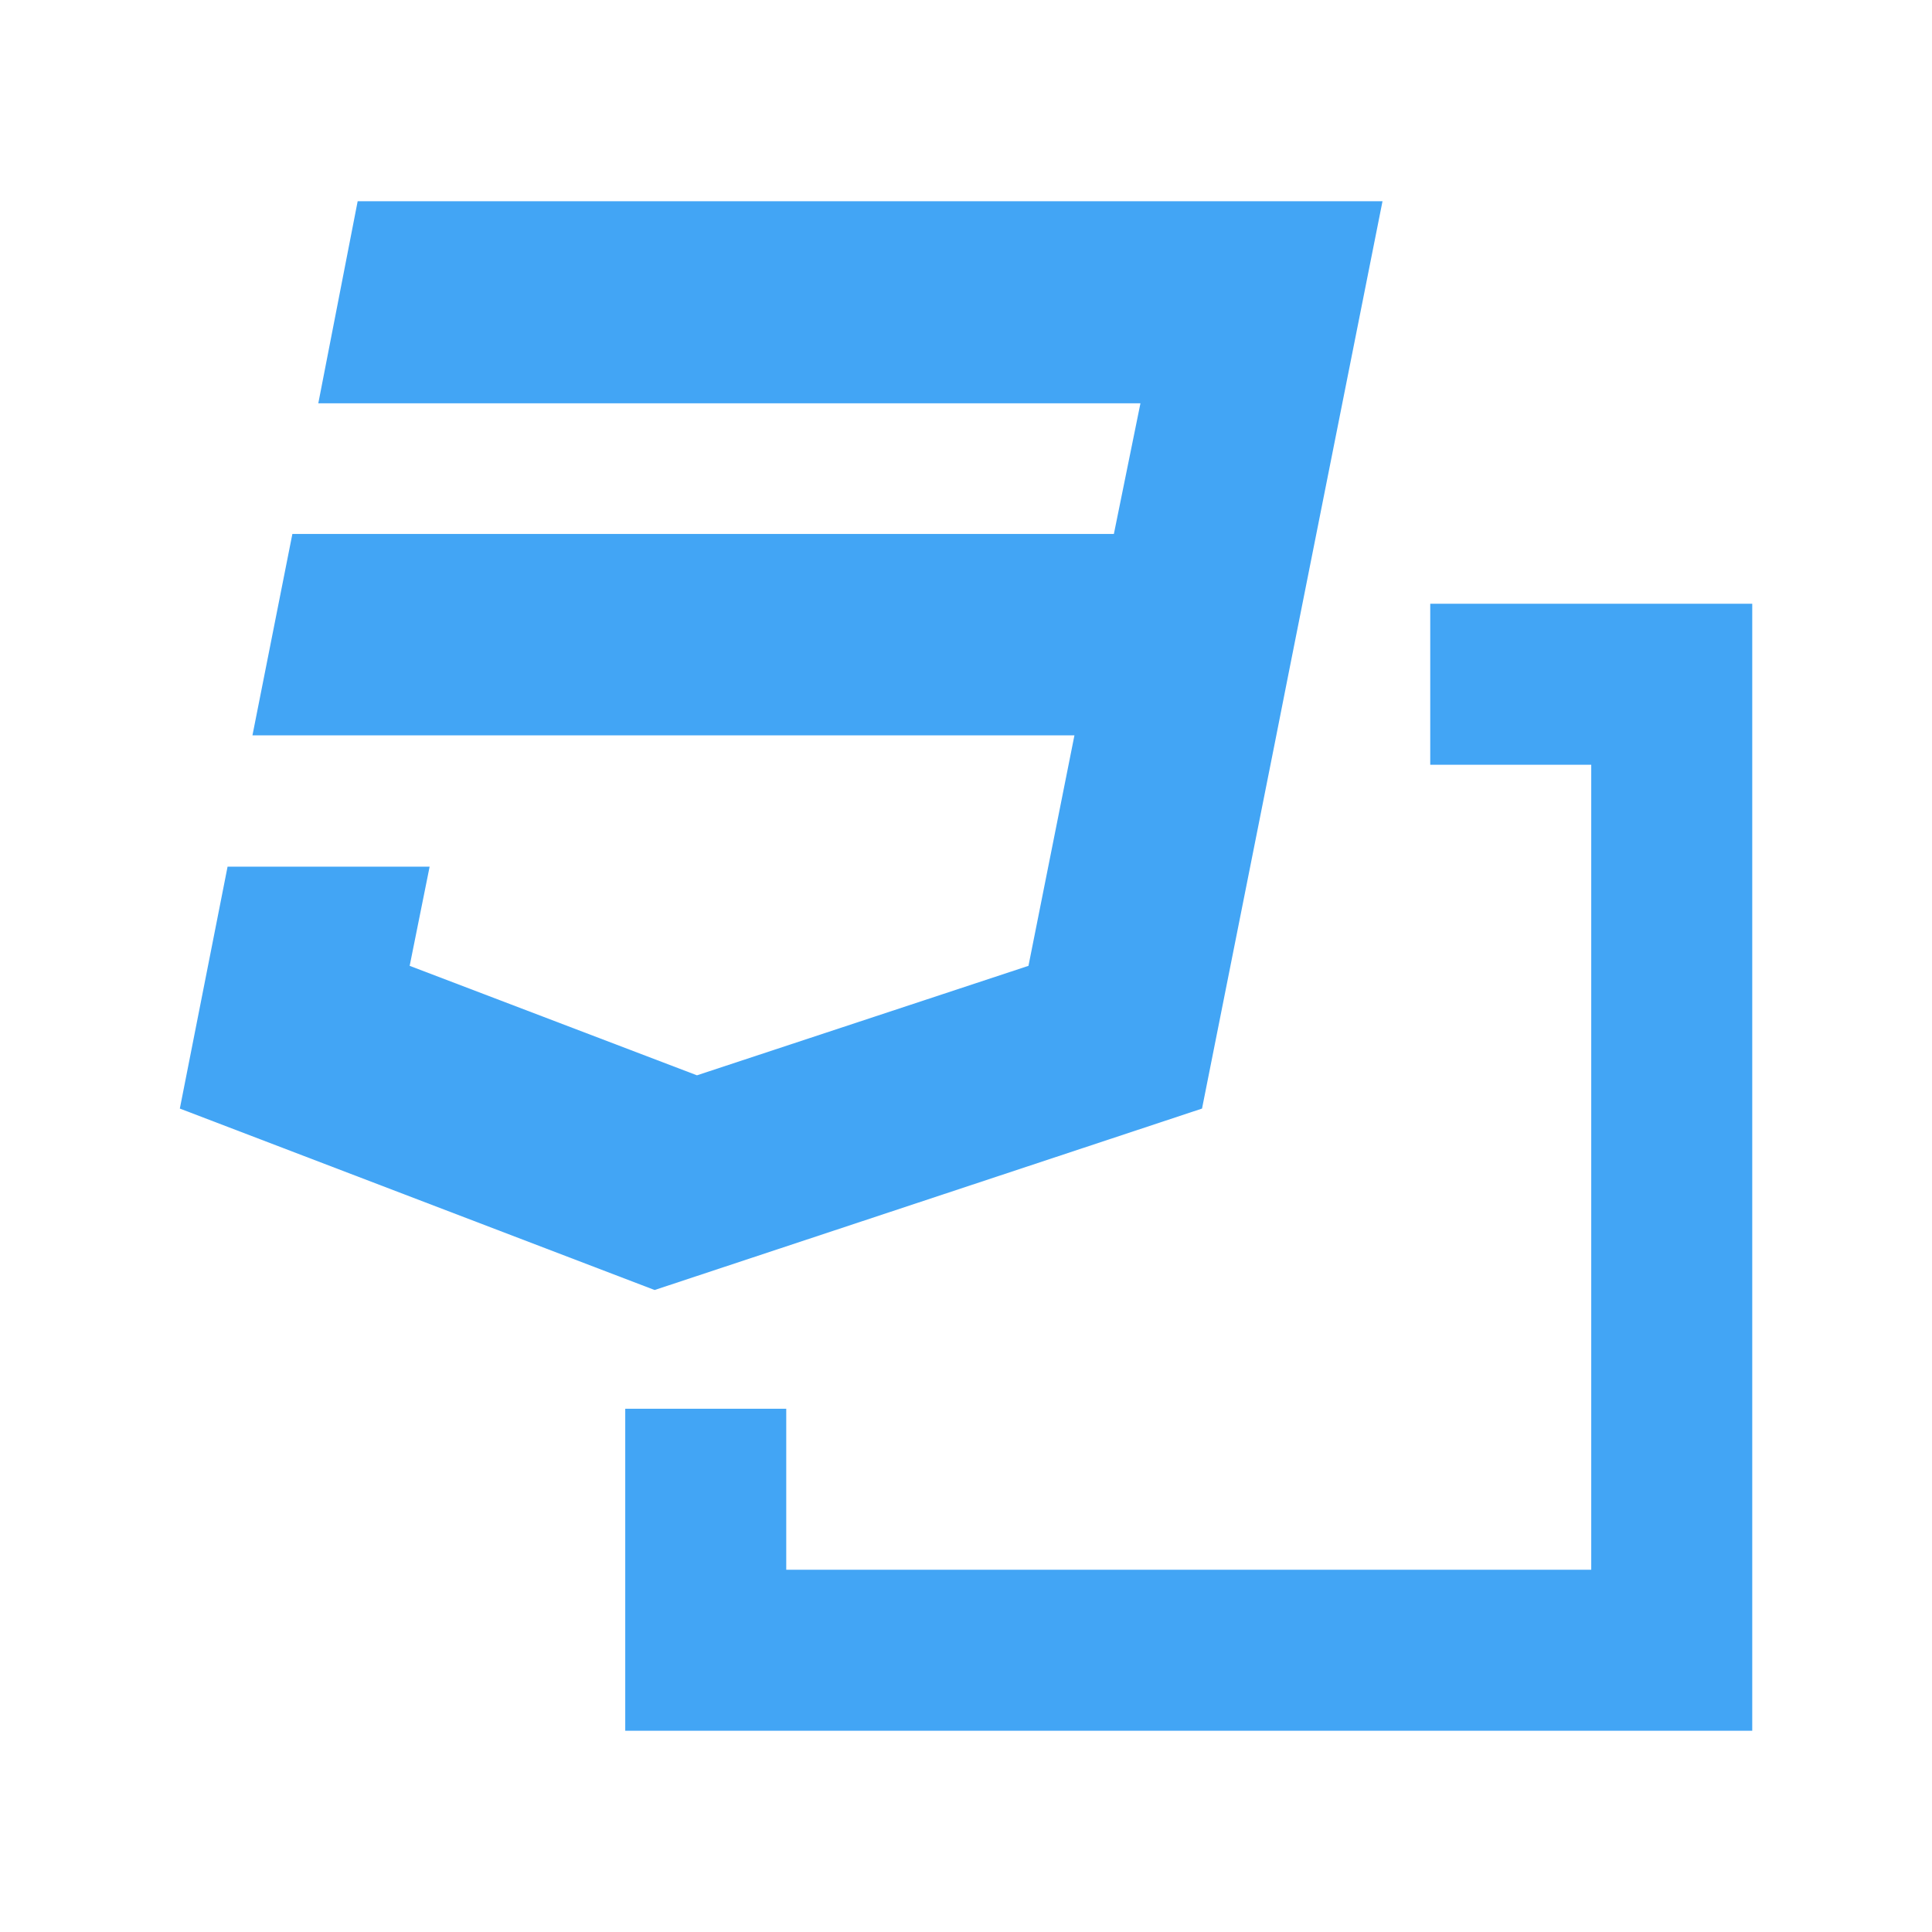
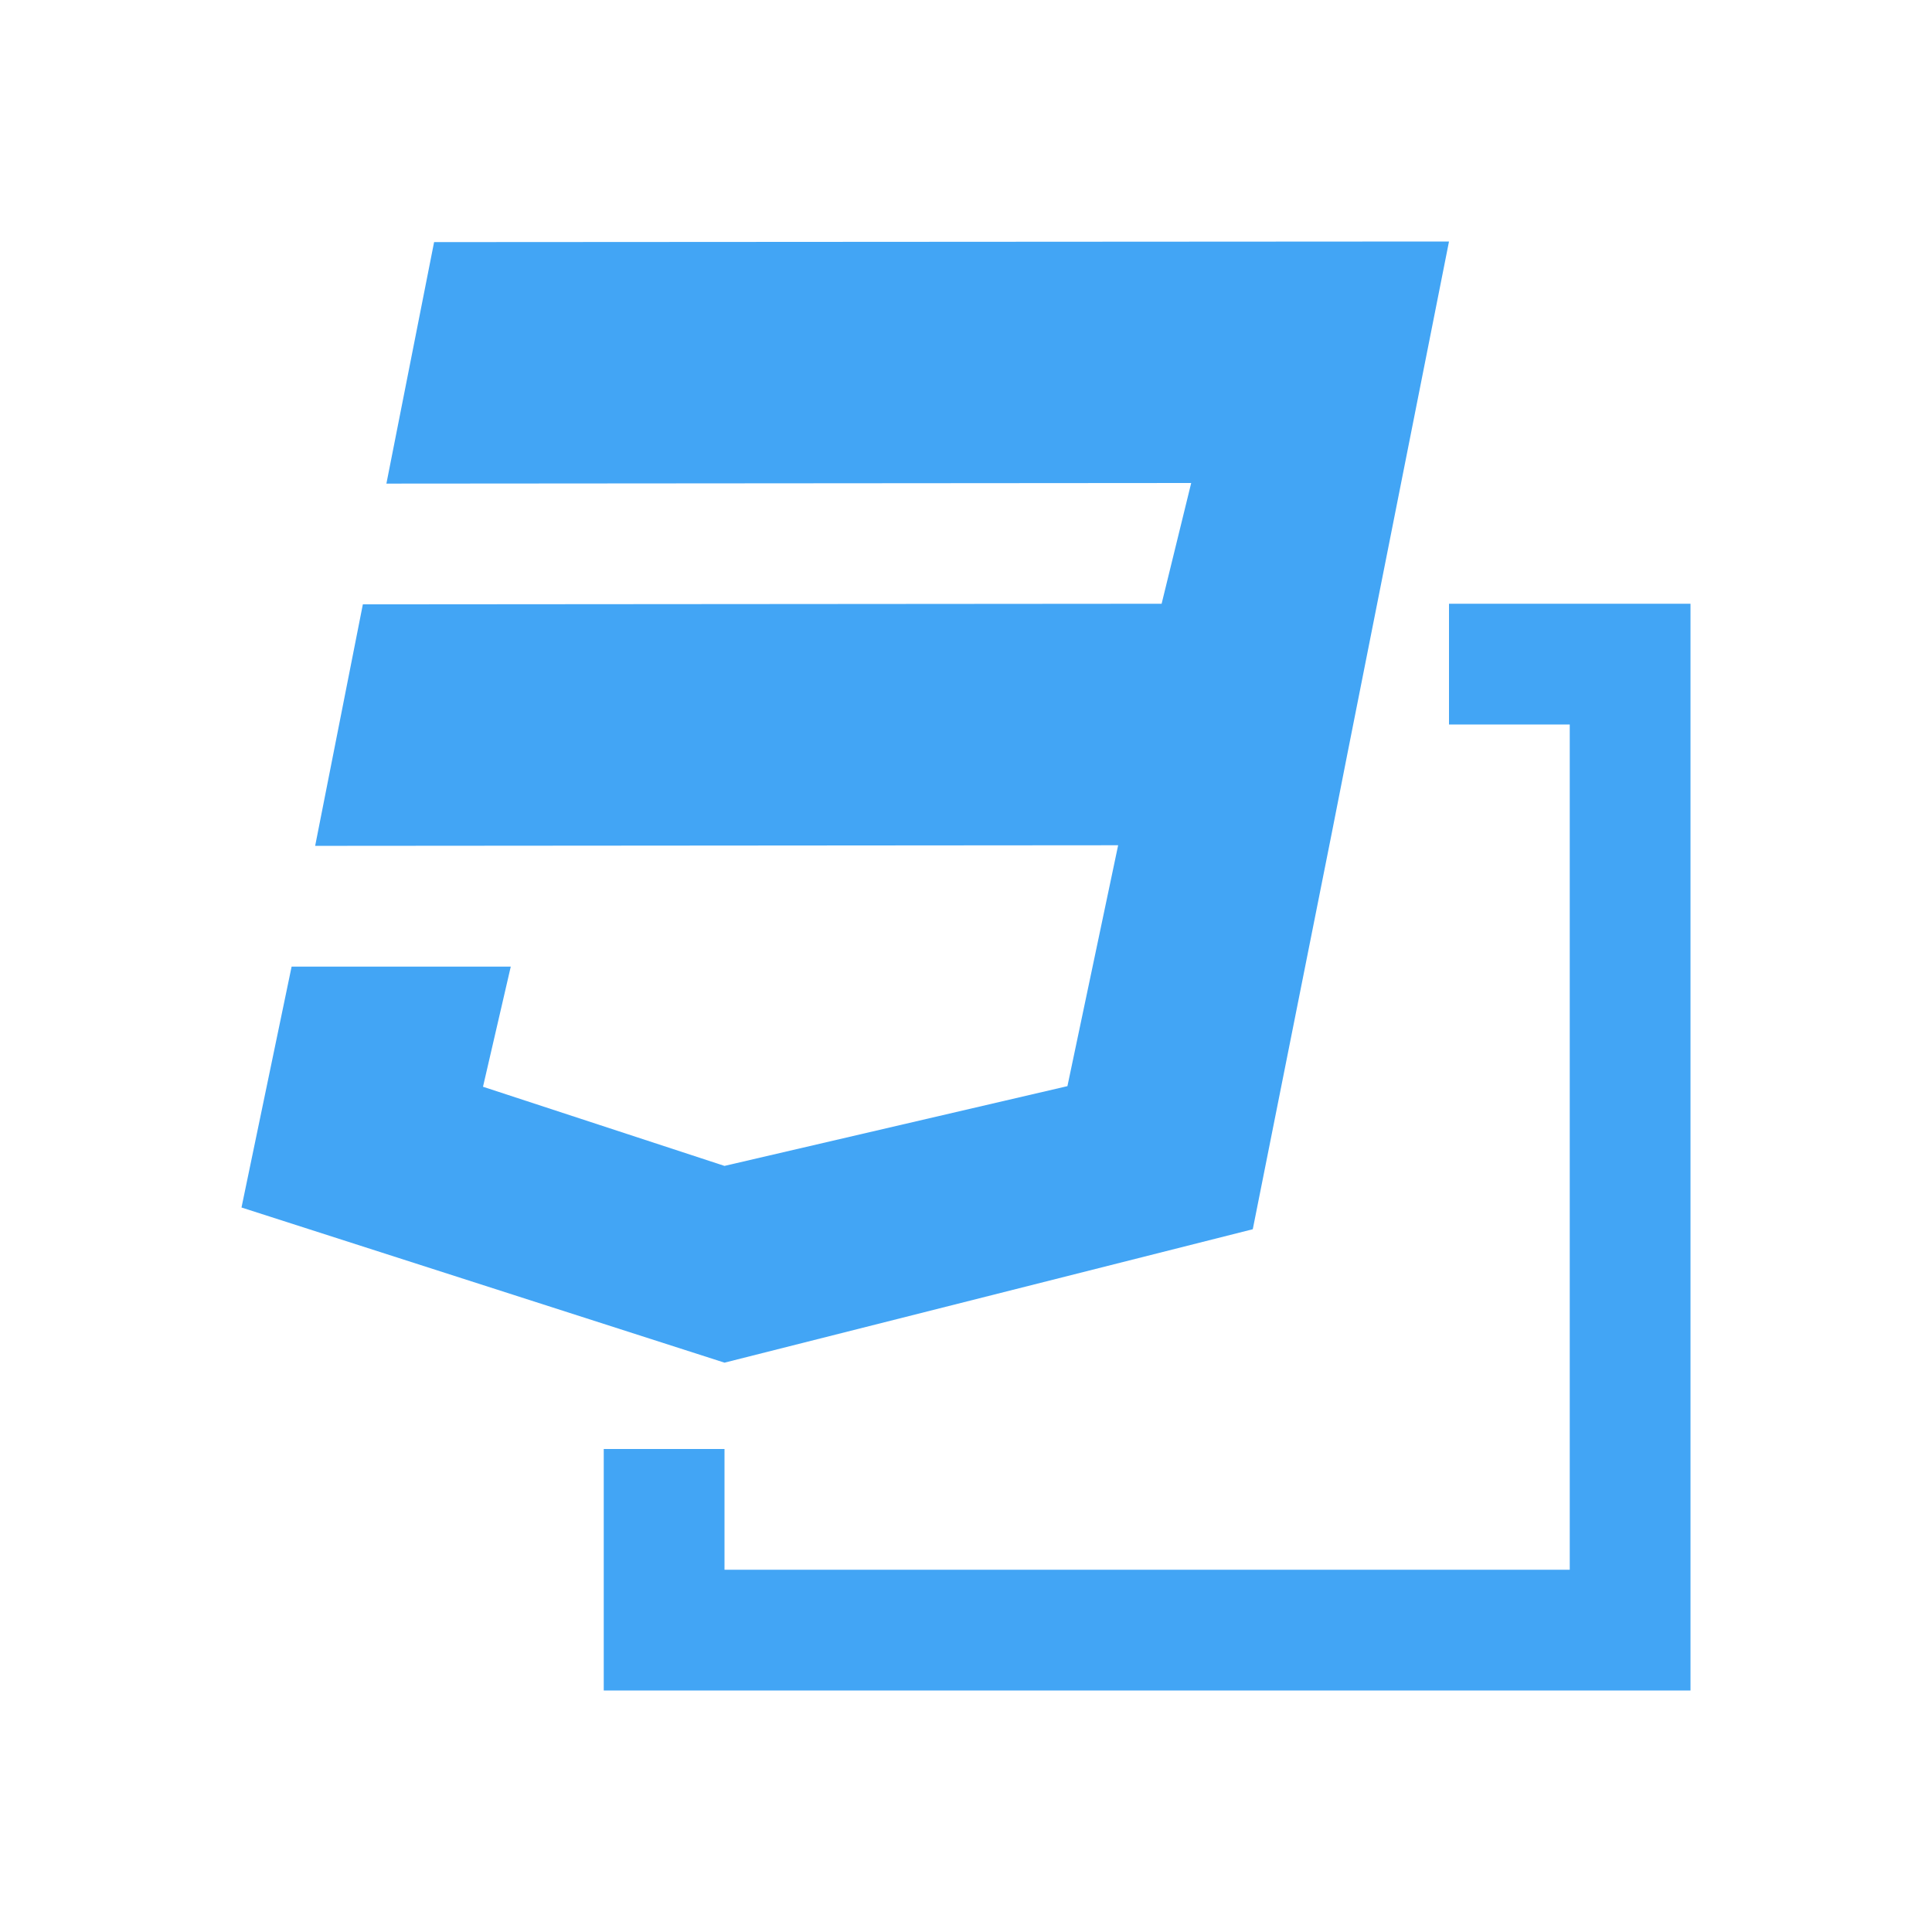
- <svg xmlns="http://www.w3.org/2000/svg" viewBox="0 0 24 24">
-   <path d="M17.767 7.5V9.5H19.767V19.5H9.767V17.5H7.767V21.5H21.767V7.5H17.767Z" fill="#42A5F5" />
-   <path d="M4.443 2.5L3.954 5.01H14.167L13.837 6.633H3.632L3.136 9.135H13.347L12.776 11.998L8.658 13.358L5.089 11.998L5.337 10.766H2.827L2.234 13.771L8.132 16.025L14.932 13.771L15.834 9.241L16.014 8.331L17.174 2.5H4.443Z" fill="#42A5F5" />
+ <svg xmlns="http://www.w3.org/2000/svg" viewBox="0 0 32 32">
+   <path d="M7.19 4.01L6.4 8.01L19.73 8L19.24 10L6.01 10.01L5.22 14.01L18.52 14L17.68 17.99L12 19.311L8 18L8.46 16.01H4.83L4 20L12 22.57L20.75 20.36L22.06 13.79L22.32 12.47L24 4L7.19 4.01Z" fill="#42A5F5" />
+   <path d="M24 10V12H26V26H12V24H10V28H28V10H24Z" fill="#42A5F5" />
</svg>
